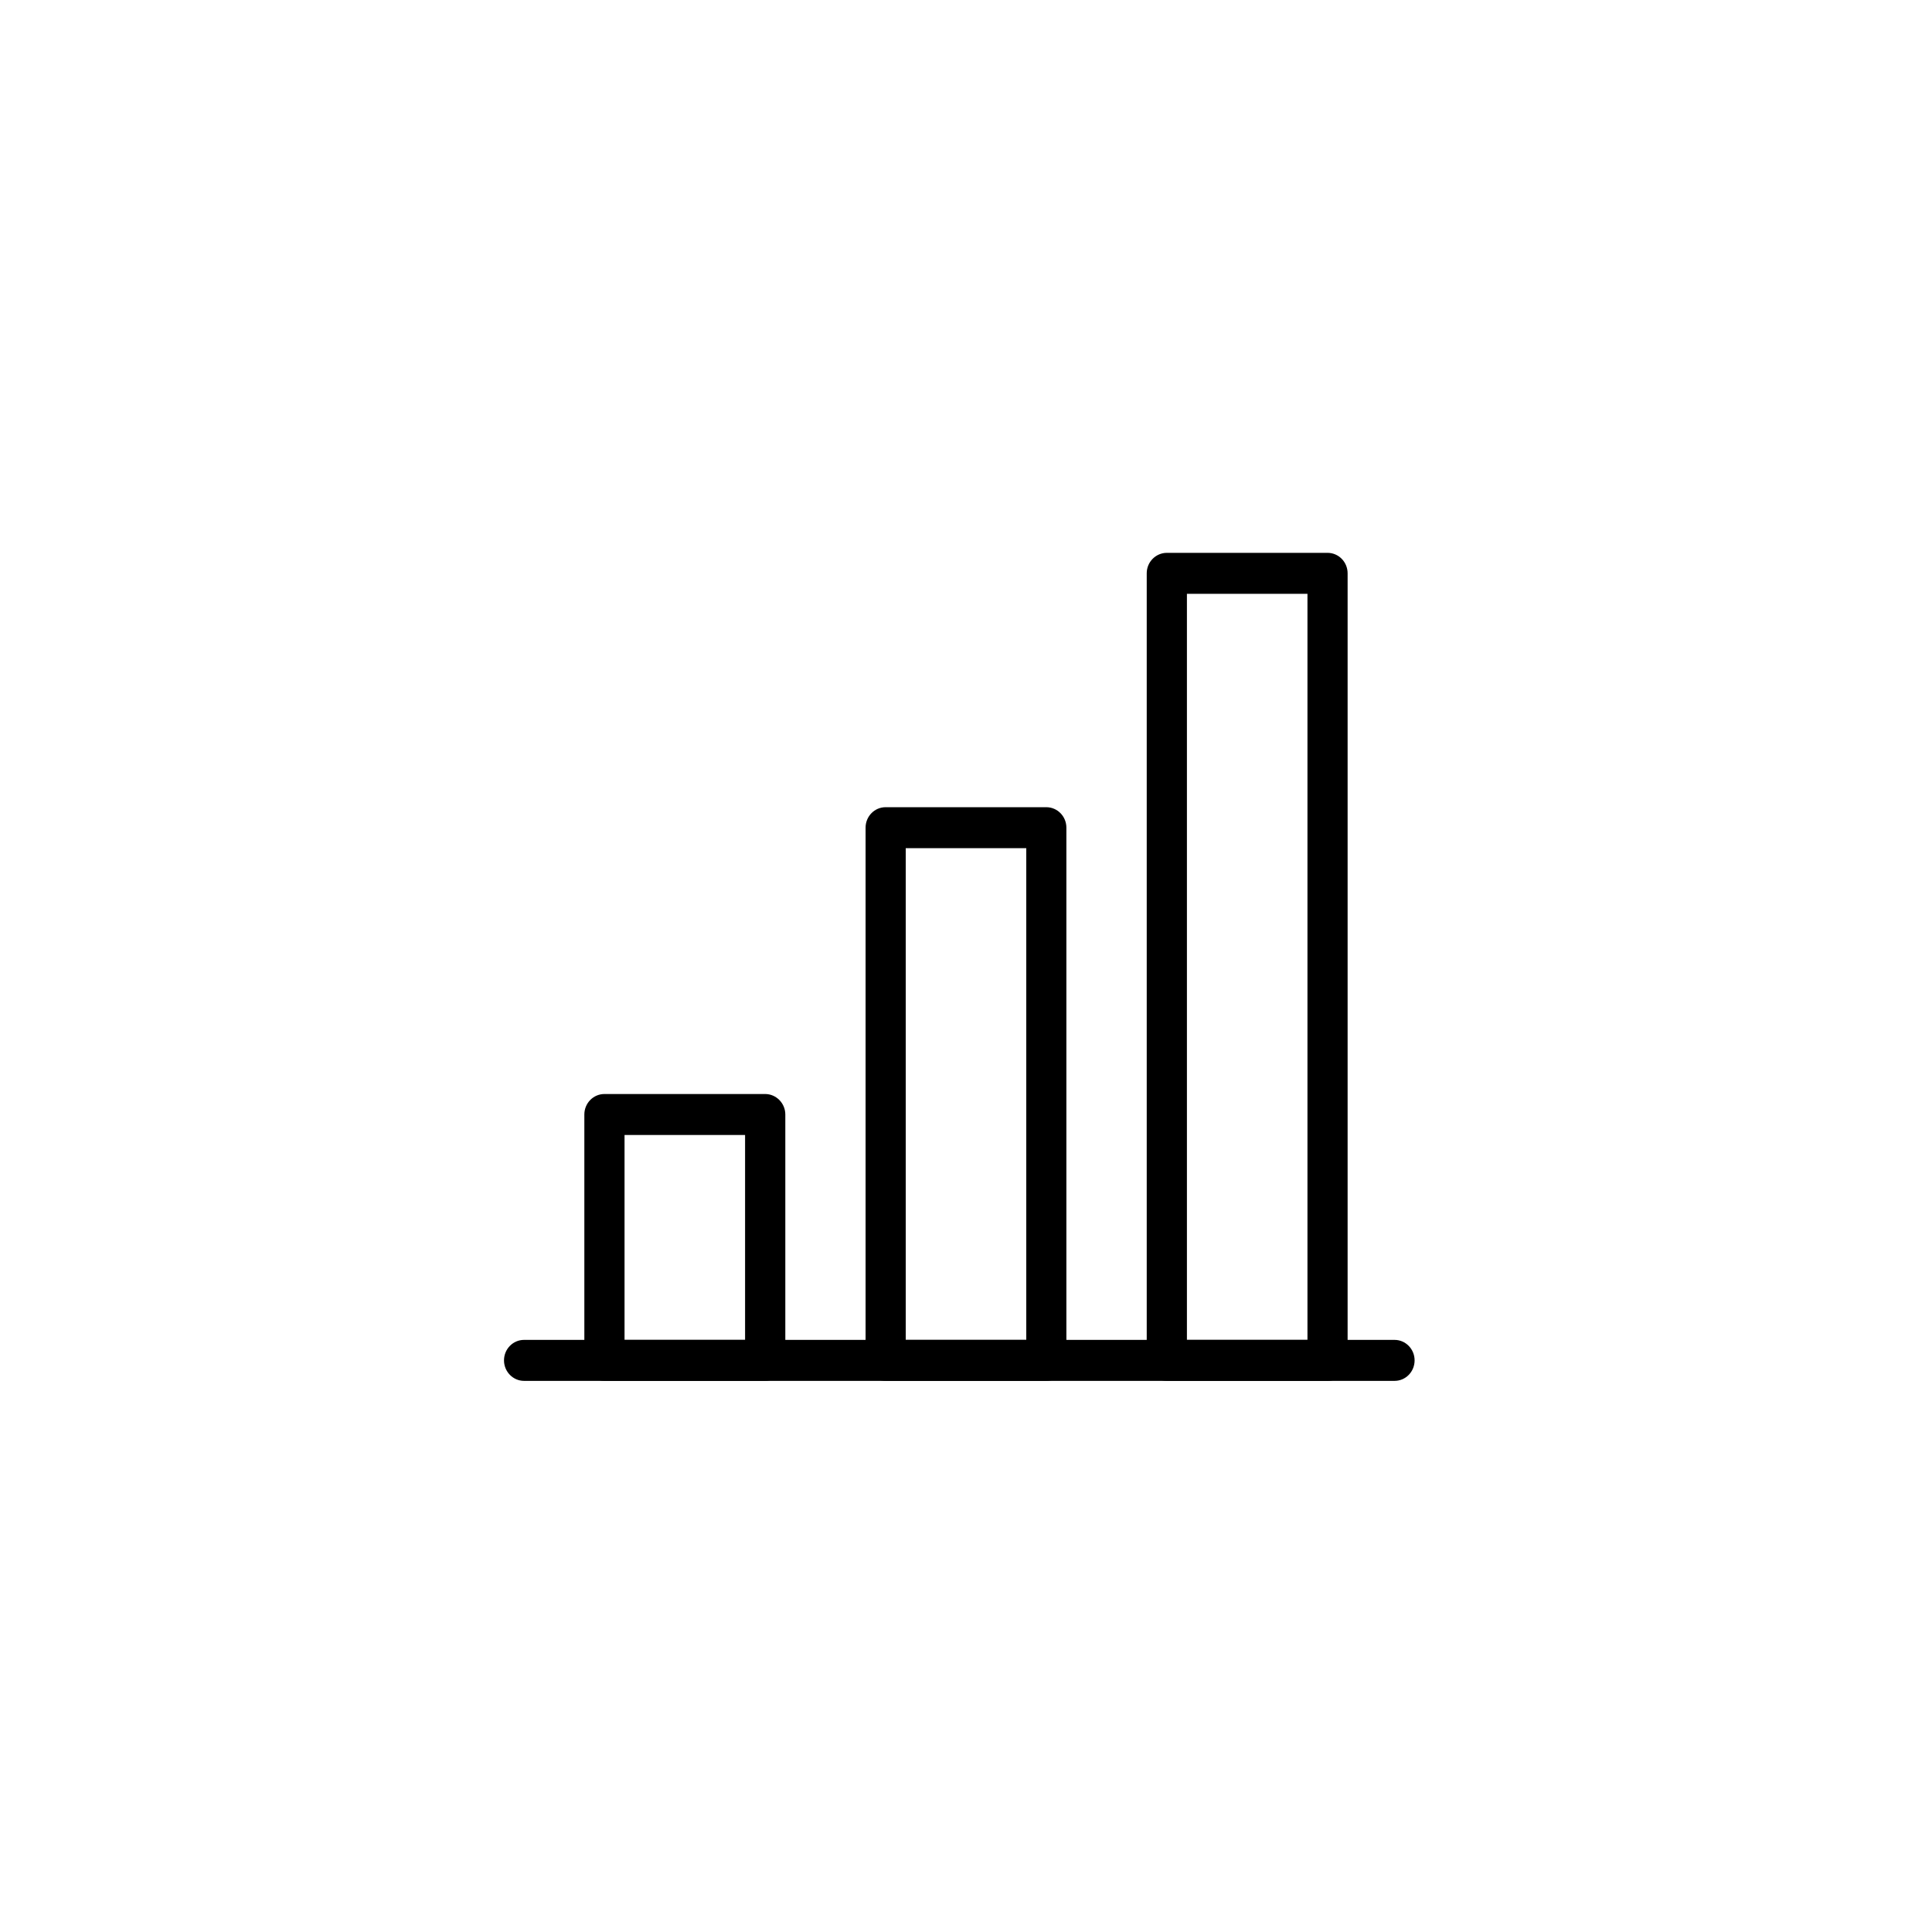
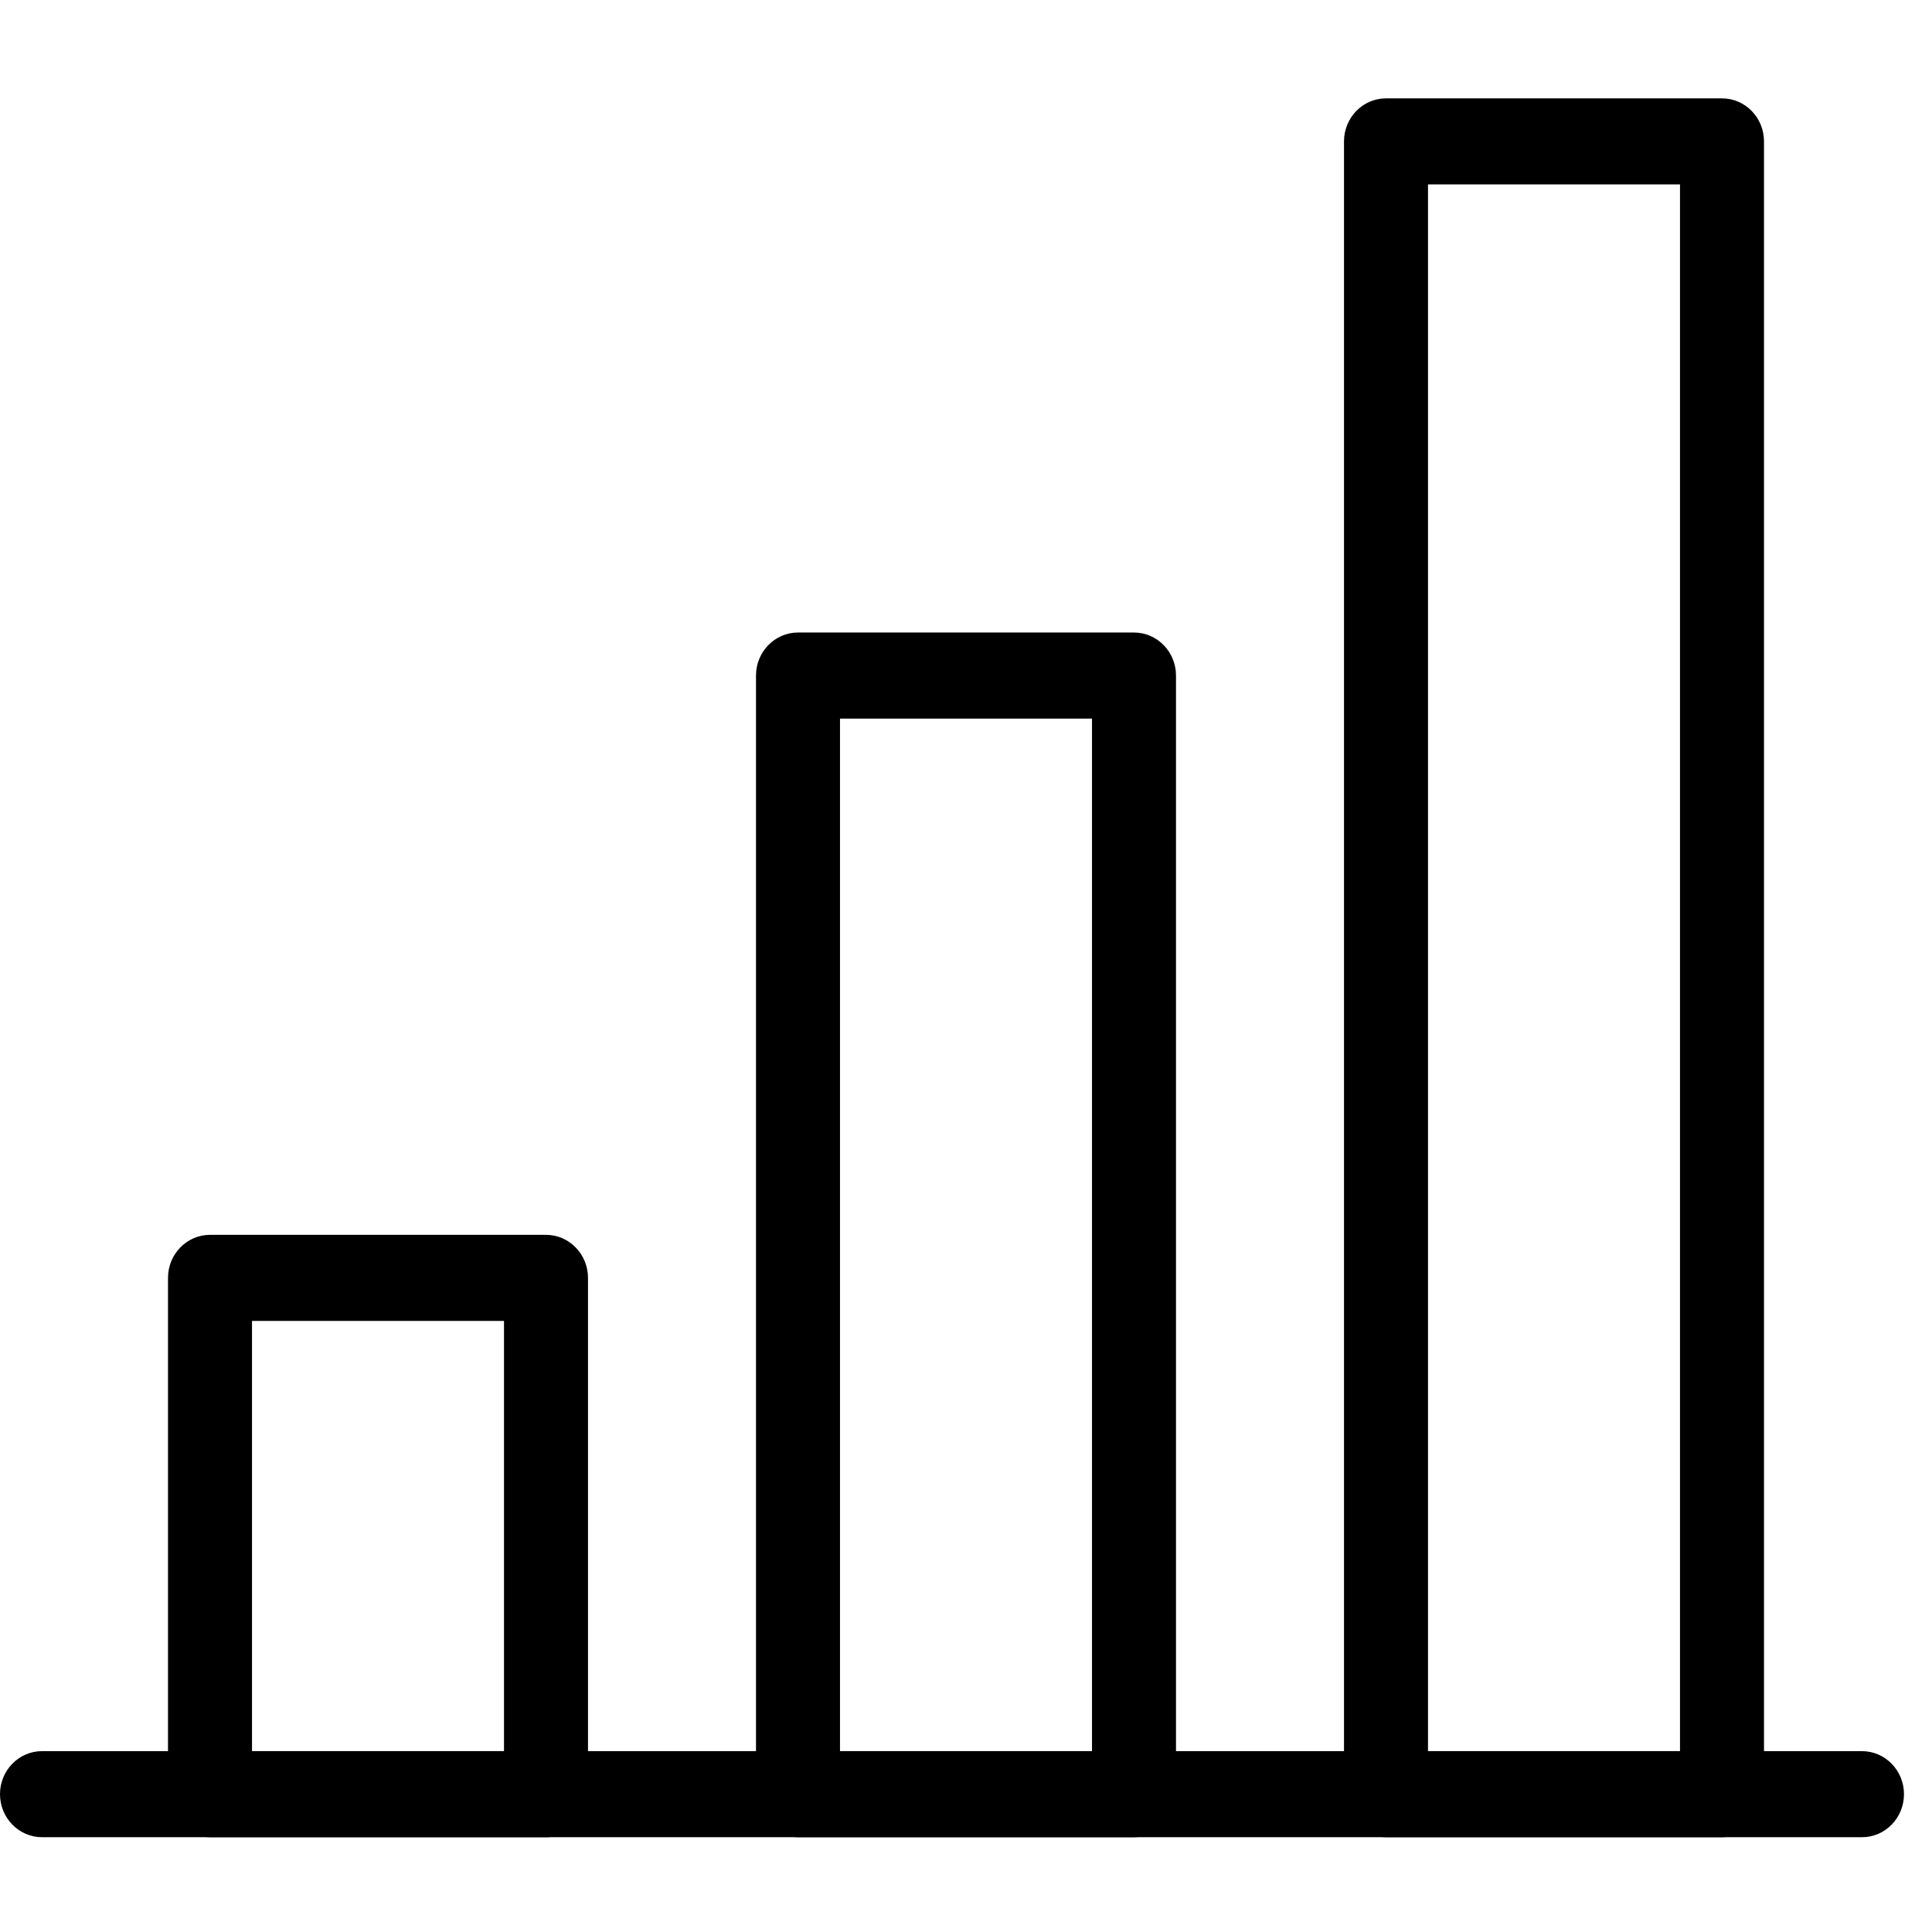
<svg xmlns="http://www.w3.org/2000/svg" width="46" height="46" viewBox="0 0 46 46">
  <g fill="#000" fill-rule="evenodd">
-     <path d="M33.203 32.878H12.478c-.264 0-.478-.22-.478-.488 0-.27.214-.488.478-.488h20.725c.264 0 .478.218.478.488s-.213.488-.477.488" />
-     <path d="M18.217 32.878H14.39c-.263 0-.477-.22-.477-.488v-5.854c0-.27.214-.488.478-.488h3.827c.264 0 .48.22.48.488v5.854c0 .27-.216.488-.48.488zm-3.347-.976h2.87v-4.878h-2.87v4.878zM24.913 32.878h-3.826c-.264 0-.478-.22-.478-.488V19.707c0-.27.213-.488.477-.488h3.826c.264 0 .478.218.478.487V32.39c0 .27-.213.488-.477.488zm-3.348-.976h2.87V20.195h-2.87v11.707zM31.61 32.878h-3.827c-.264 0-.48-.22-.48-.488V13.65c0-.27.216-.487.48-.487h3.826c.263 0 .477.218.477.488v18.74c0 .27-.214.488-.478.488zm-3.35-.976h2.87V14.138h-2.87v17.764z" />
+     <path d="M44.333 43.743H1c-.552 0-1-.46-1-1.025s.448-1.024 1-1.024h43.333c.553 0 1 .46 1 1.024 0 .566-.447 1.025-1 1.025" />
+     <path d="M13 43.743H5c-.552 0-1-.46-1-1.025V30.426c0-.566.448-1.025 1-1.025h8c.552 0 1 .46 1 1.026v12.292c0 .566-.448 1.025-1 1.025zm-7-2.05h6V31.45H6v10.244zM27 43.743h-8c-.552 0-1-.46-1-1.025V16.084c0-.565.448-1.024 1-1.024h8c.552 0 1 .46 1 1.024v26.634c0 .566-.448 1.025-1 1.025zm-7-2.05h6V17.11h-6v24.584zM41 43.743h-8c-.552 0-1-.46-1-1.025V3.368c0-.568.448-1.026 1-1.026h8c.552 0 1 .458 1 1.025v39.35c0 .567-.448 1.026-1 1.026zm-7-2.05h6V4.39h-6v37.304z" />
  </g>
</svg>
